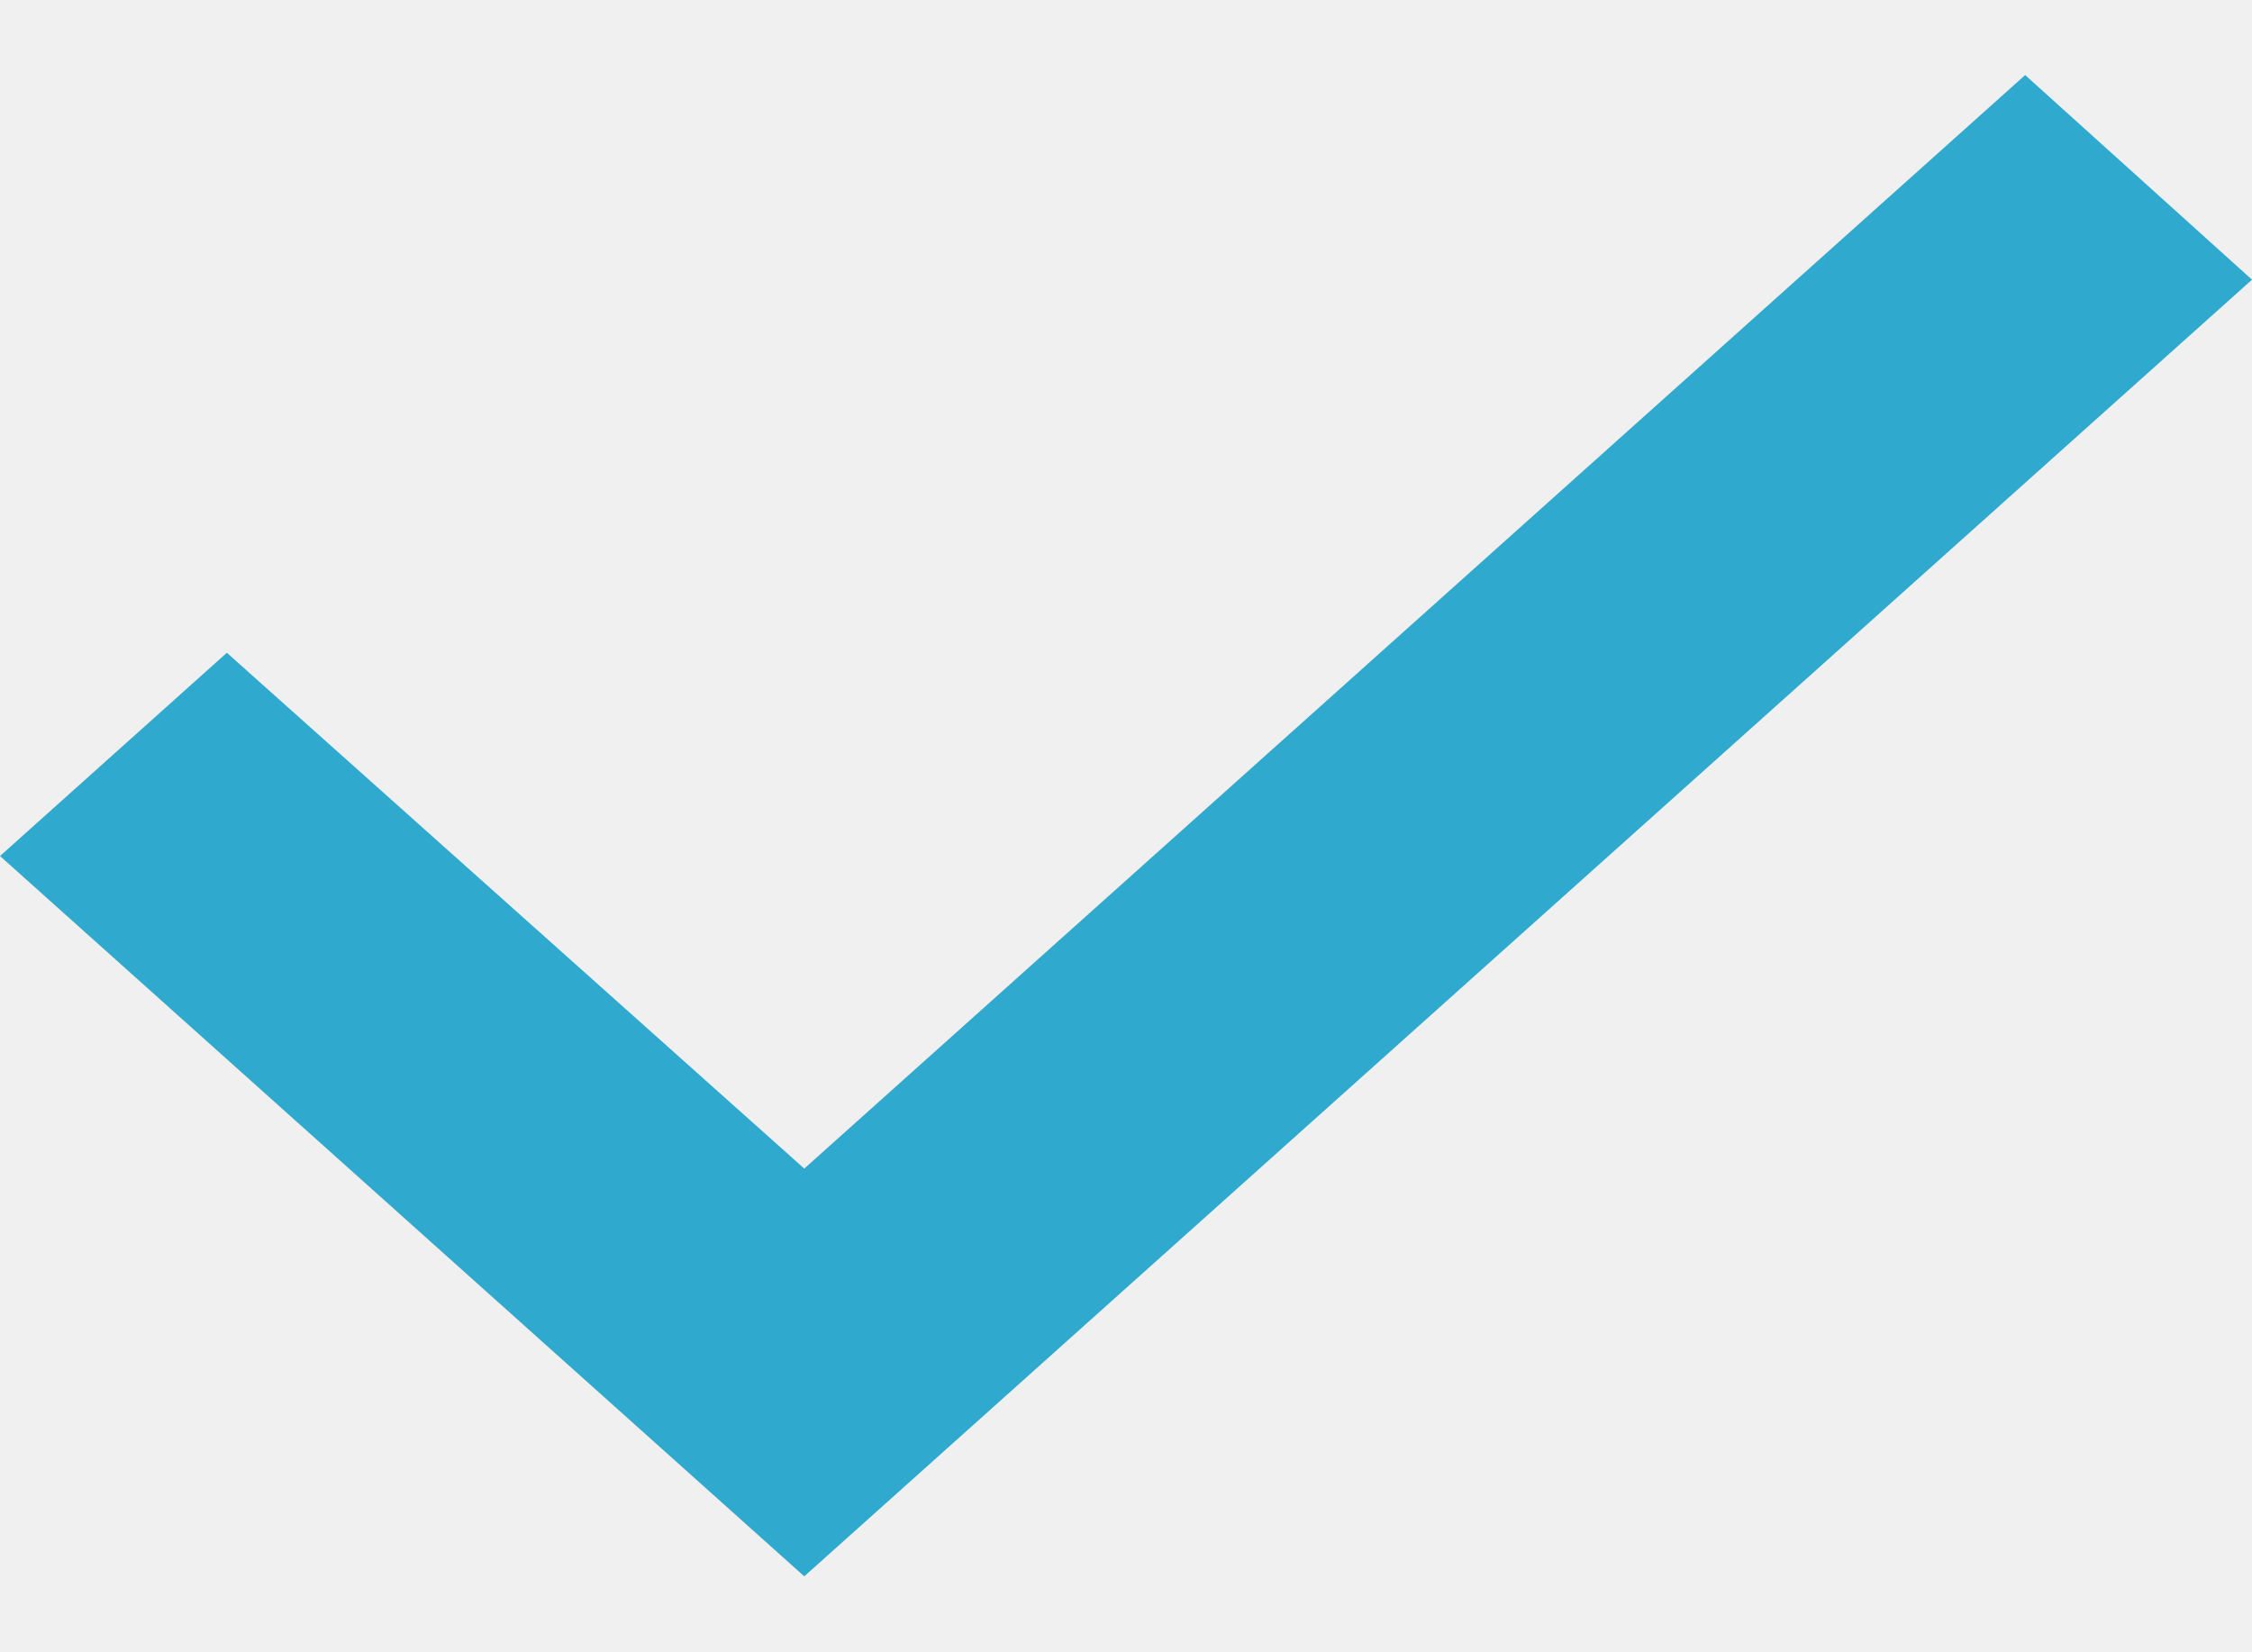
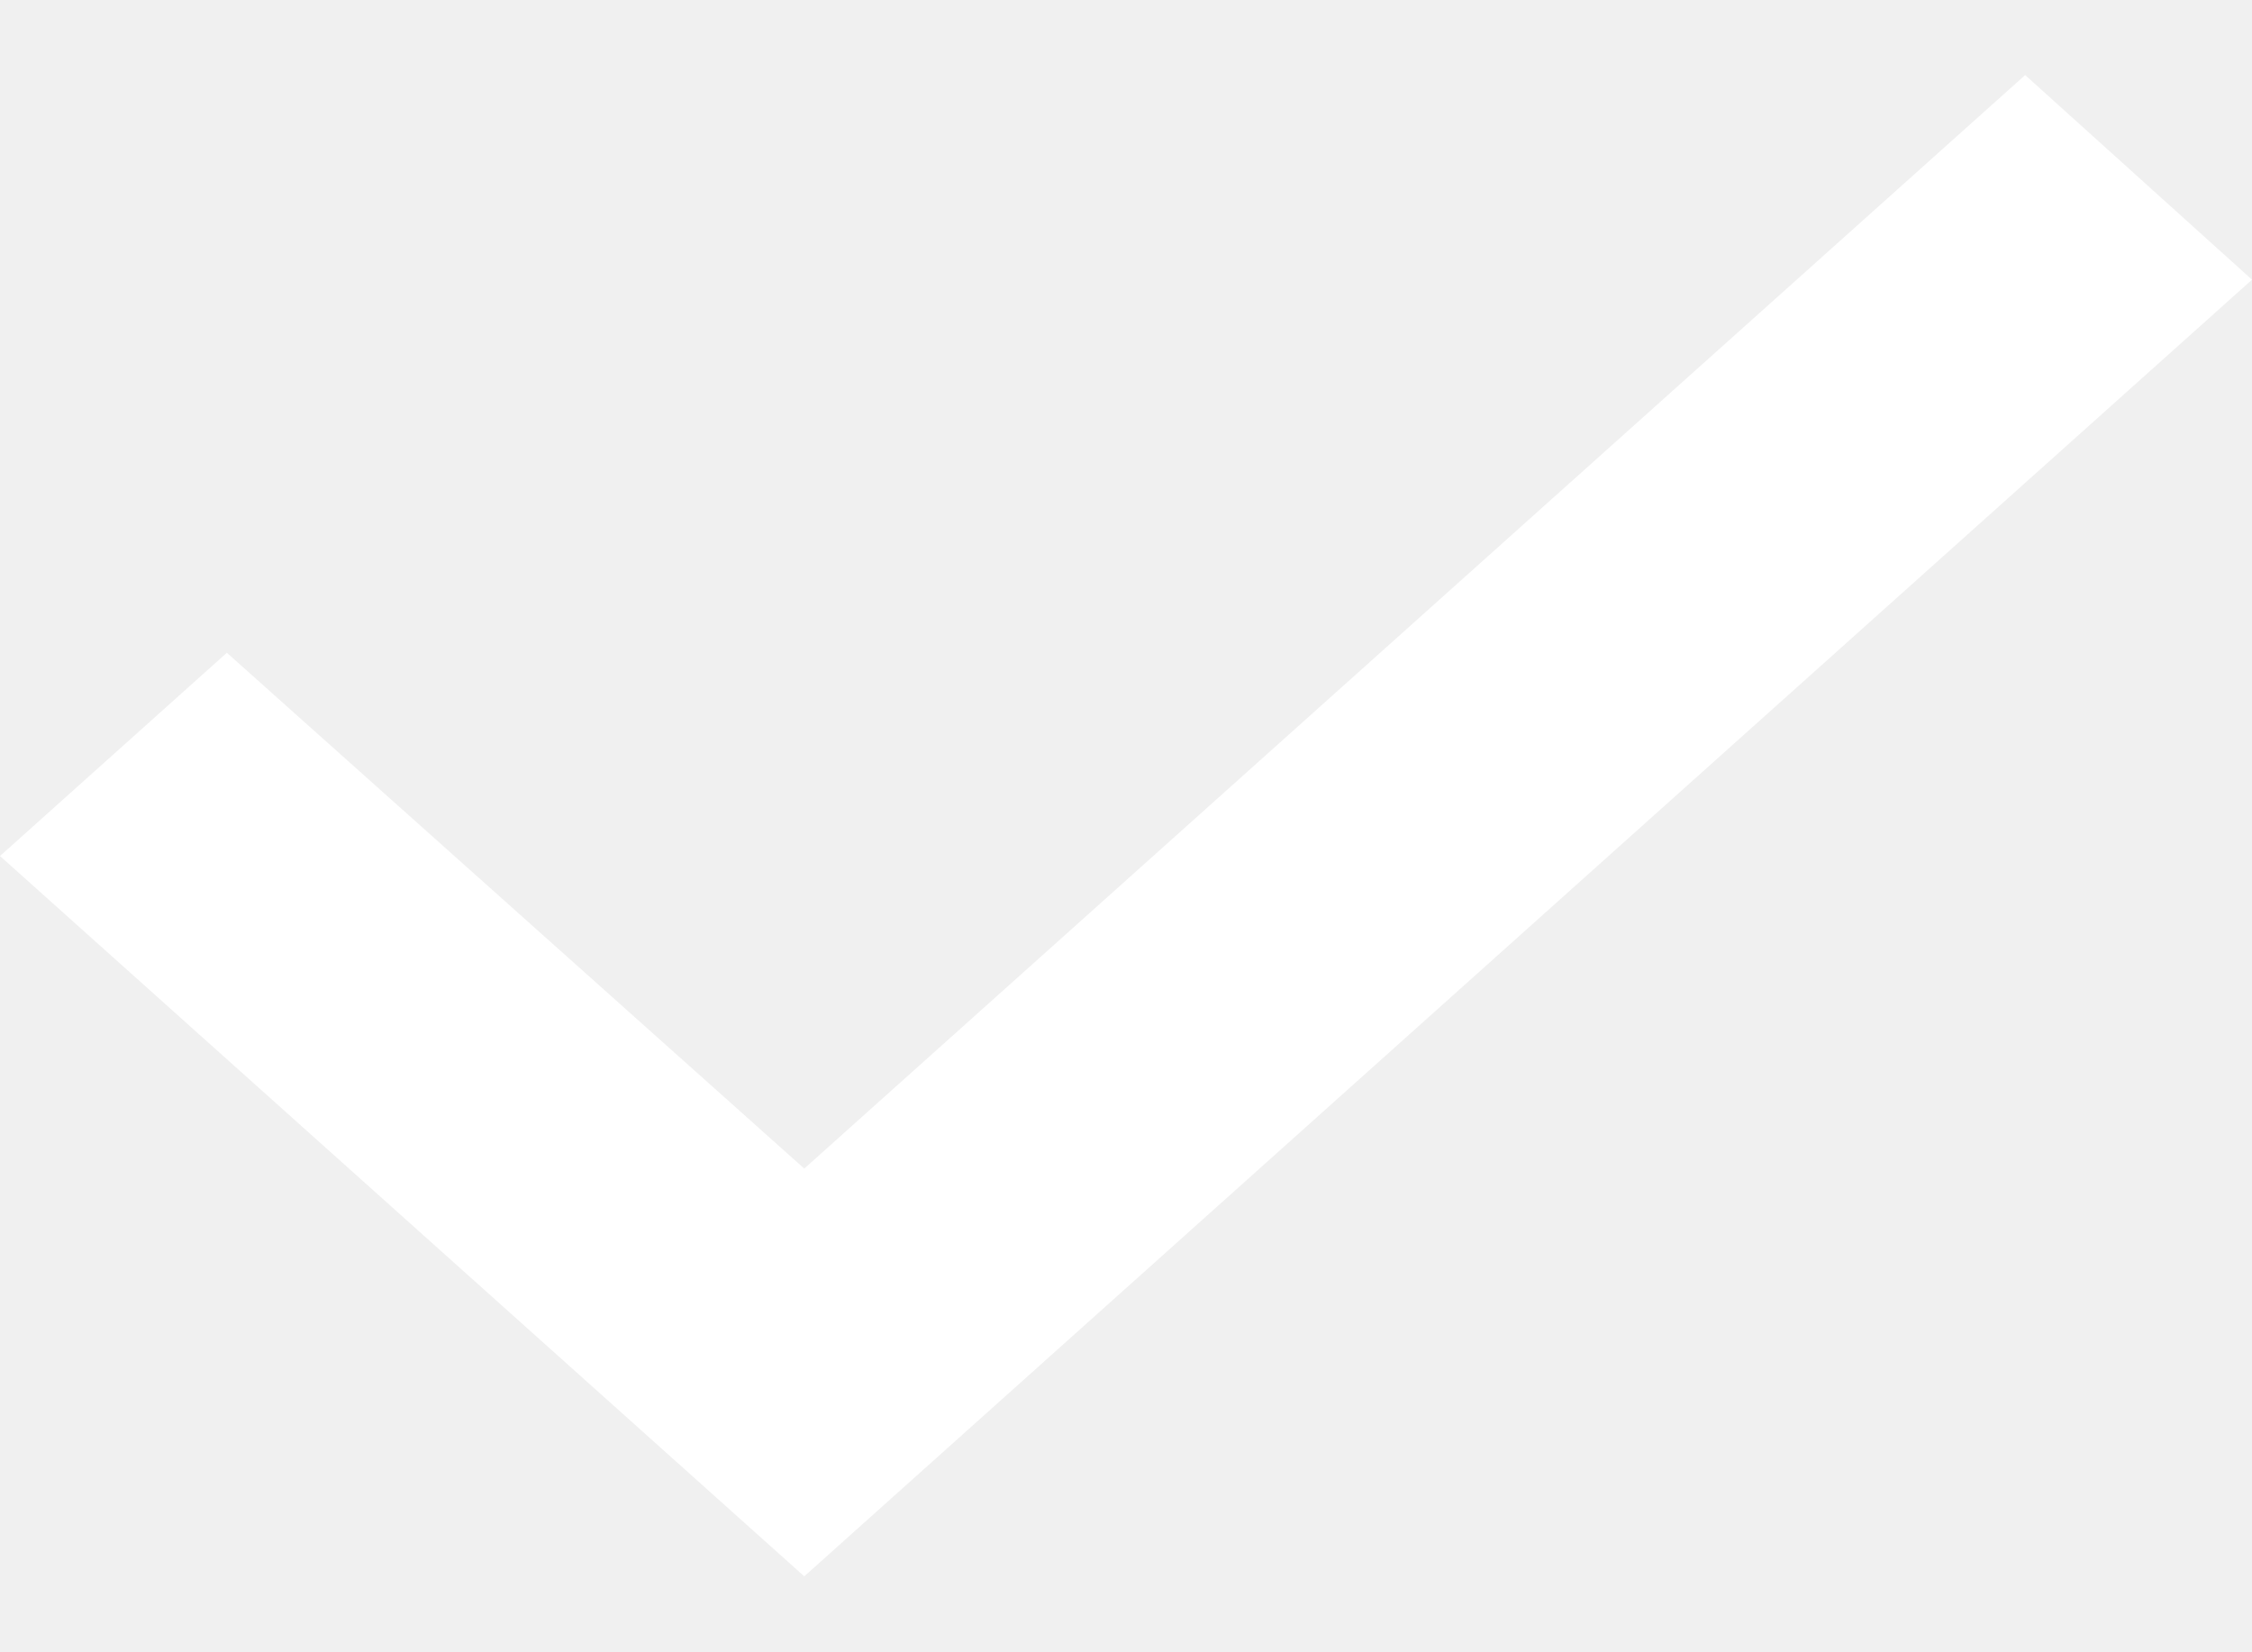
<svg xmlns="http://www.w3.org/2000/svg" width="15" height="11" viewBox="0 0 15 11" fill="none">
-   <path fill-rule="evenodd" clip-rule="evenodd" d="M5.357 10.5L0 5.702L1.511 4.348L5.357 7.784L13.489 0.5L15 1.863L5.357 10.5Z" fill="#30A9CF" />
+   <path fill-rule="evenodd" clip-rule="evenodd" d="M5.357 10.5L0 5.702L1.511 4.348L5.357 7.784L13.489 0.5L15 1.863L5.357 10.5Z" fill="#ffffff" />
</svg>
